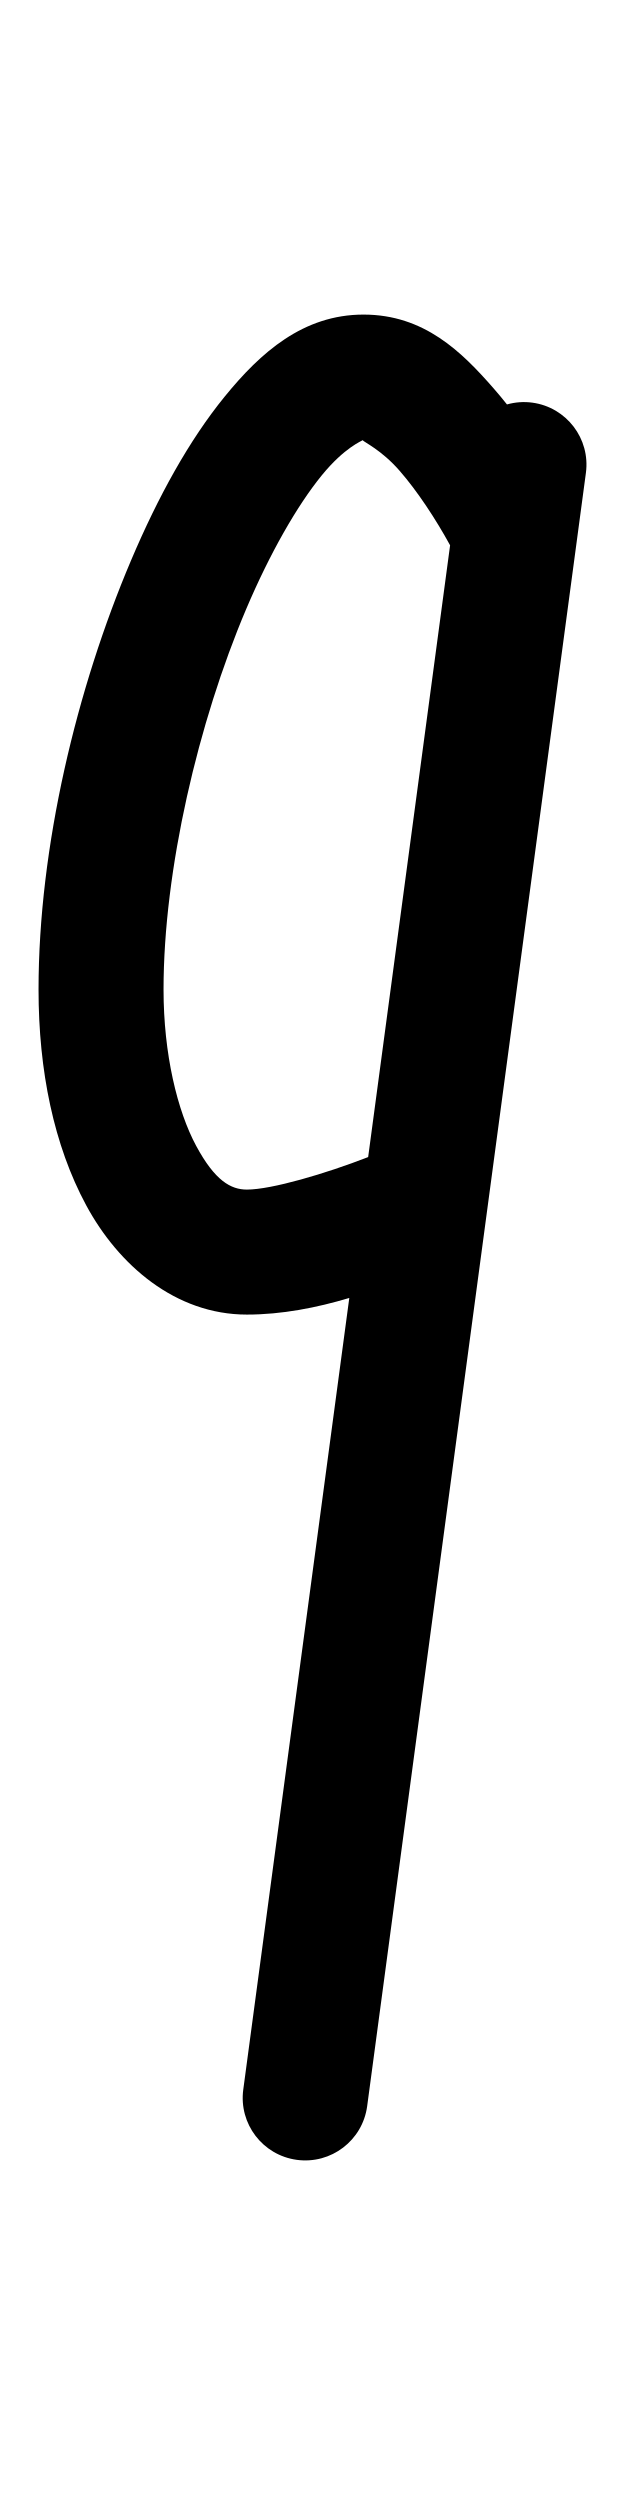
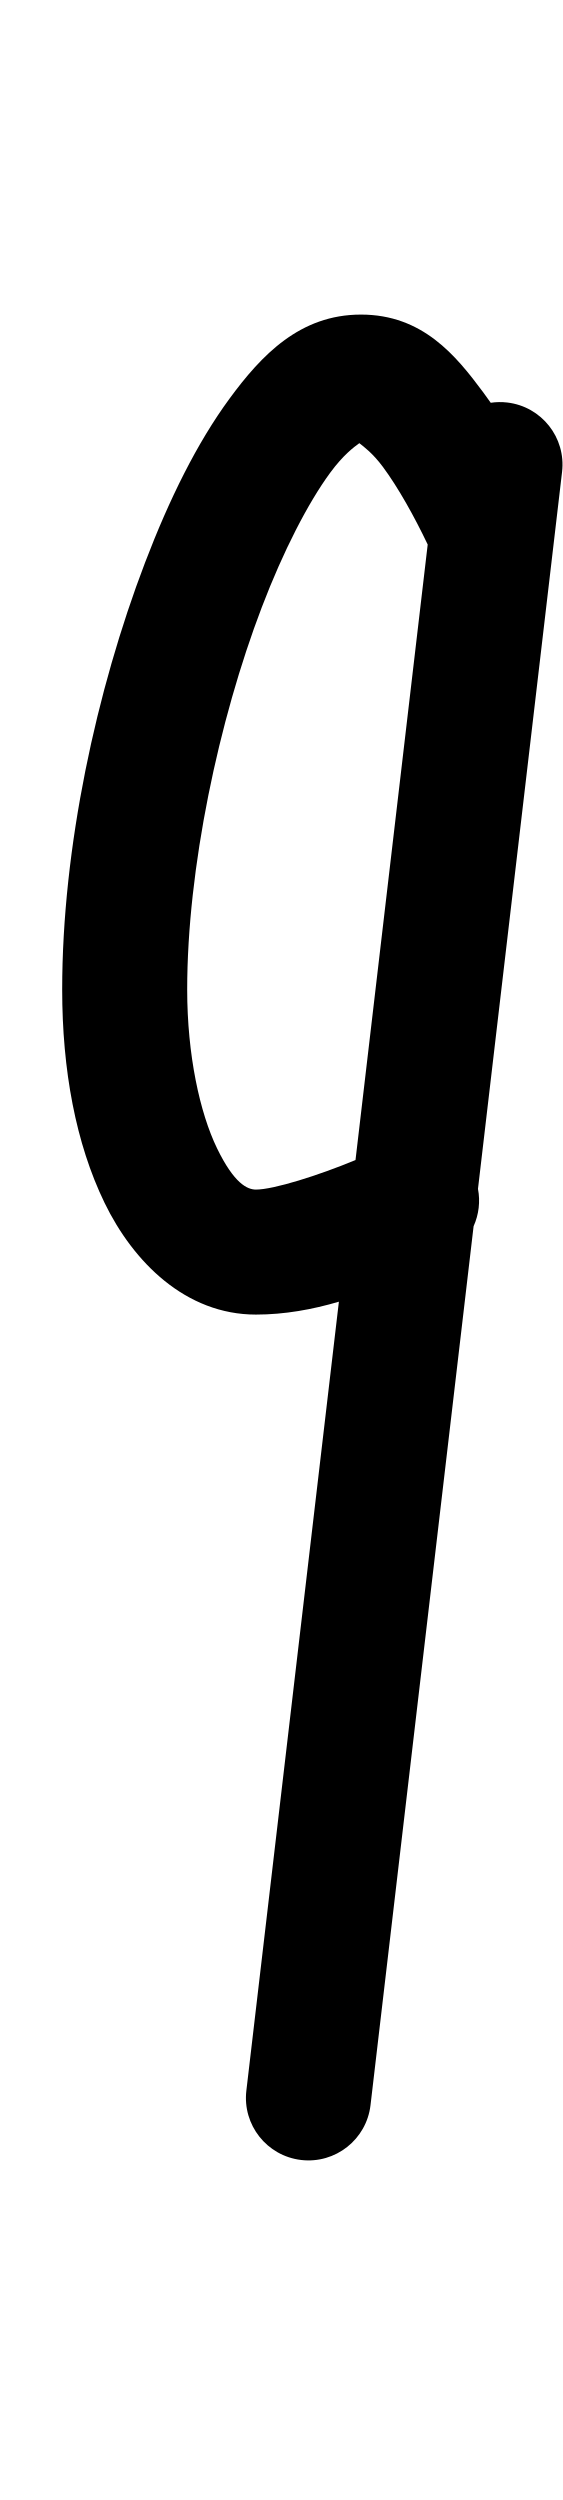
- <svg xmlns="http://www.w3.org/2000/svg" width="250" height="1000" viewBox="0 0 250 1000" version="1.1" id="svg1">
+ <svg xmlns="http://www.w3.org/2000/svg" width="225" height="1000" viewBox="0 0 225 1000" version="1.1" id="svg1">
  <defs id="defs1" />
-   <g id="layer1" transform="translate(-2080)">
-     <path style="stroke-width:40.871;stroke-linecap:round;stroke-linejoin:round" d="m 2225.416,125.834 c -24.167,0 -41.187,15.188 -55.475,32.723 -14.288,17.535 -26.677,40.036 -37.539,65.639 -21.724,51.206 -36.986,114.509 -36.986,171.639 0,32.5 6.141,62.287 19.031,86.227 12.89,23.94 35.692,43.773 64.303,43.773 13.941,0 27.913,-2.739 40.965,-6.652 l -42.41,316.666 a 25,25 0 0 0 21.461,28.098 25,25 0 0 0 28.096,-21.461 l 48.049,-358.764 a 25,25 0 0 0 0.043,-0.322 l 35.672,-266.352 a 25,25 0 0 0 0.025,-0.184 l 0.016,-0.117 a 25,25 0 0 0 0,-0.004 l 3.695,-27.59 a 25,25 0 0 0 -21.459,-28.098 25,25 0 0 0 -10.115,0.721 c -1.732,-2.185 -3.514,-4.33 -5.344,-6.424 -12.722,-14.561 -27.739,-29.518 -52.027,-29.518 z m -0.371,50.232 c 0.483,0.768 7.466,3.851 14.746,12.184 7.118,8.147 14.474,19.329 20.246,29.867 l -32.775,244.715 c -17.014,6.629 -38.657,13.002 -48.512,13.002 -6.389,0 -12.753,-3.501 -20.279,-17.479 -7.526,-13.977 -13.055,-36.688 -13.055,-62.521 0,-47.87 13.906,-107.067 33.016,-152.111 9.555,-22.522 20.497,-41.586 30.271,-53.582 9.175,-11.26 16.171,-13.784 16.34,-14.068 4e-4,-0.001 0,-0.005 0,-0.006 z" id="path8" />
+   <g id="layer1" transform="translate(-4080)">
+     <path style="stroke-width:50;stroke-linecap:round;stroke-linejoin:round" d="m 4224.375,125.834 c -24.389,0 -39.759,16.159 -52.645,33.73 -12.885,17.571 -23.97,39.965 -33.711,65.477 -19.481,51.023 -33.145,114.126 -33.145,170.793 0,32.167 5.432,61.533 16.939,85.277 11.507,23.745 32.465,44.723 60.56,44.723 11.488,0 22.676,-2.057 33.182,-5.158 l -37.012,315.578 a 25,25 0 0 0 21.918,27.742 25,25 0 0 0 27.742,-21.918 l 41.236,-351.588 a 25,25 0 0 0 1.752,-14.945 l 33.637,-286.799 a 25,25 0 0 0 -21.918,-27.742 25,25 0 0 0 -6.619,0.105 c -0.991,-1.423 -2.001,-2.83 -3.031,-4.217 -10.895,-14.666 -24.192,-31.059 -48.887,-31.059 z m -0.639,51.436 c 1.723,1.369 5.337,3.985 9.389,9.439 6.148,8.277 12.634,19.949 17.953,31.107 l -28.877,246.201 c -14.818,6.161 -32.781,11.816 -39.826,11.816 -3.404,0 -8.697,-2.355 -15.565,-16.527 -6.868,-14.172 -11.935,-37.306 -11.935,-63.473 0,-48.333 12.587,-107.732 29.855,-152.959 8.634,-22.614 18.549,-41.782 27.32,-53.742 5.288,-7.211 9.591,-10.34 11.685,-11.863 z" id="path8" />
  </g>
</svg>
